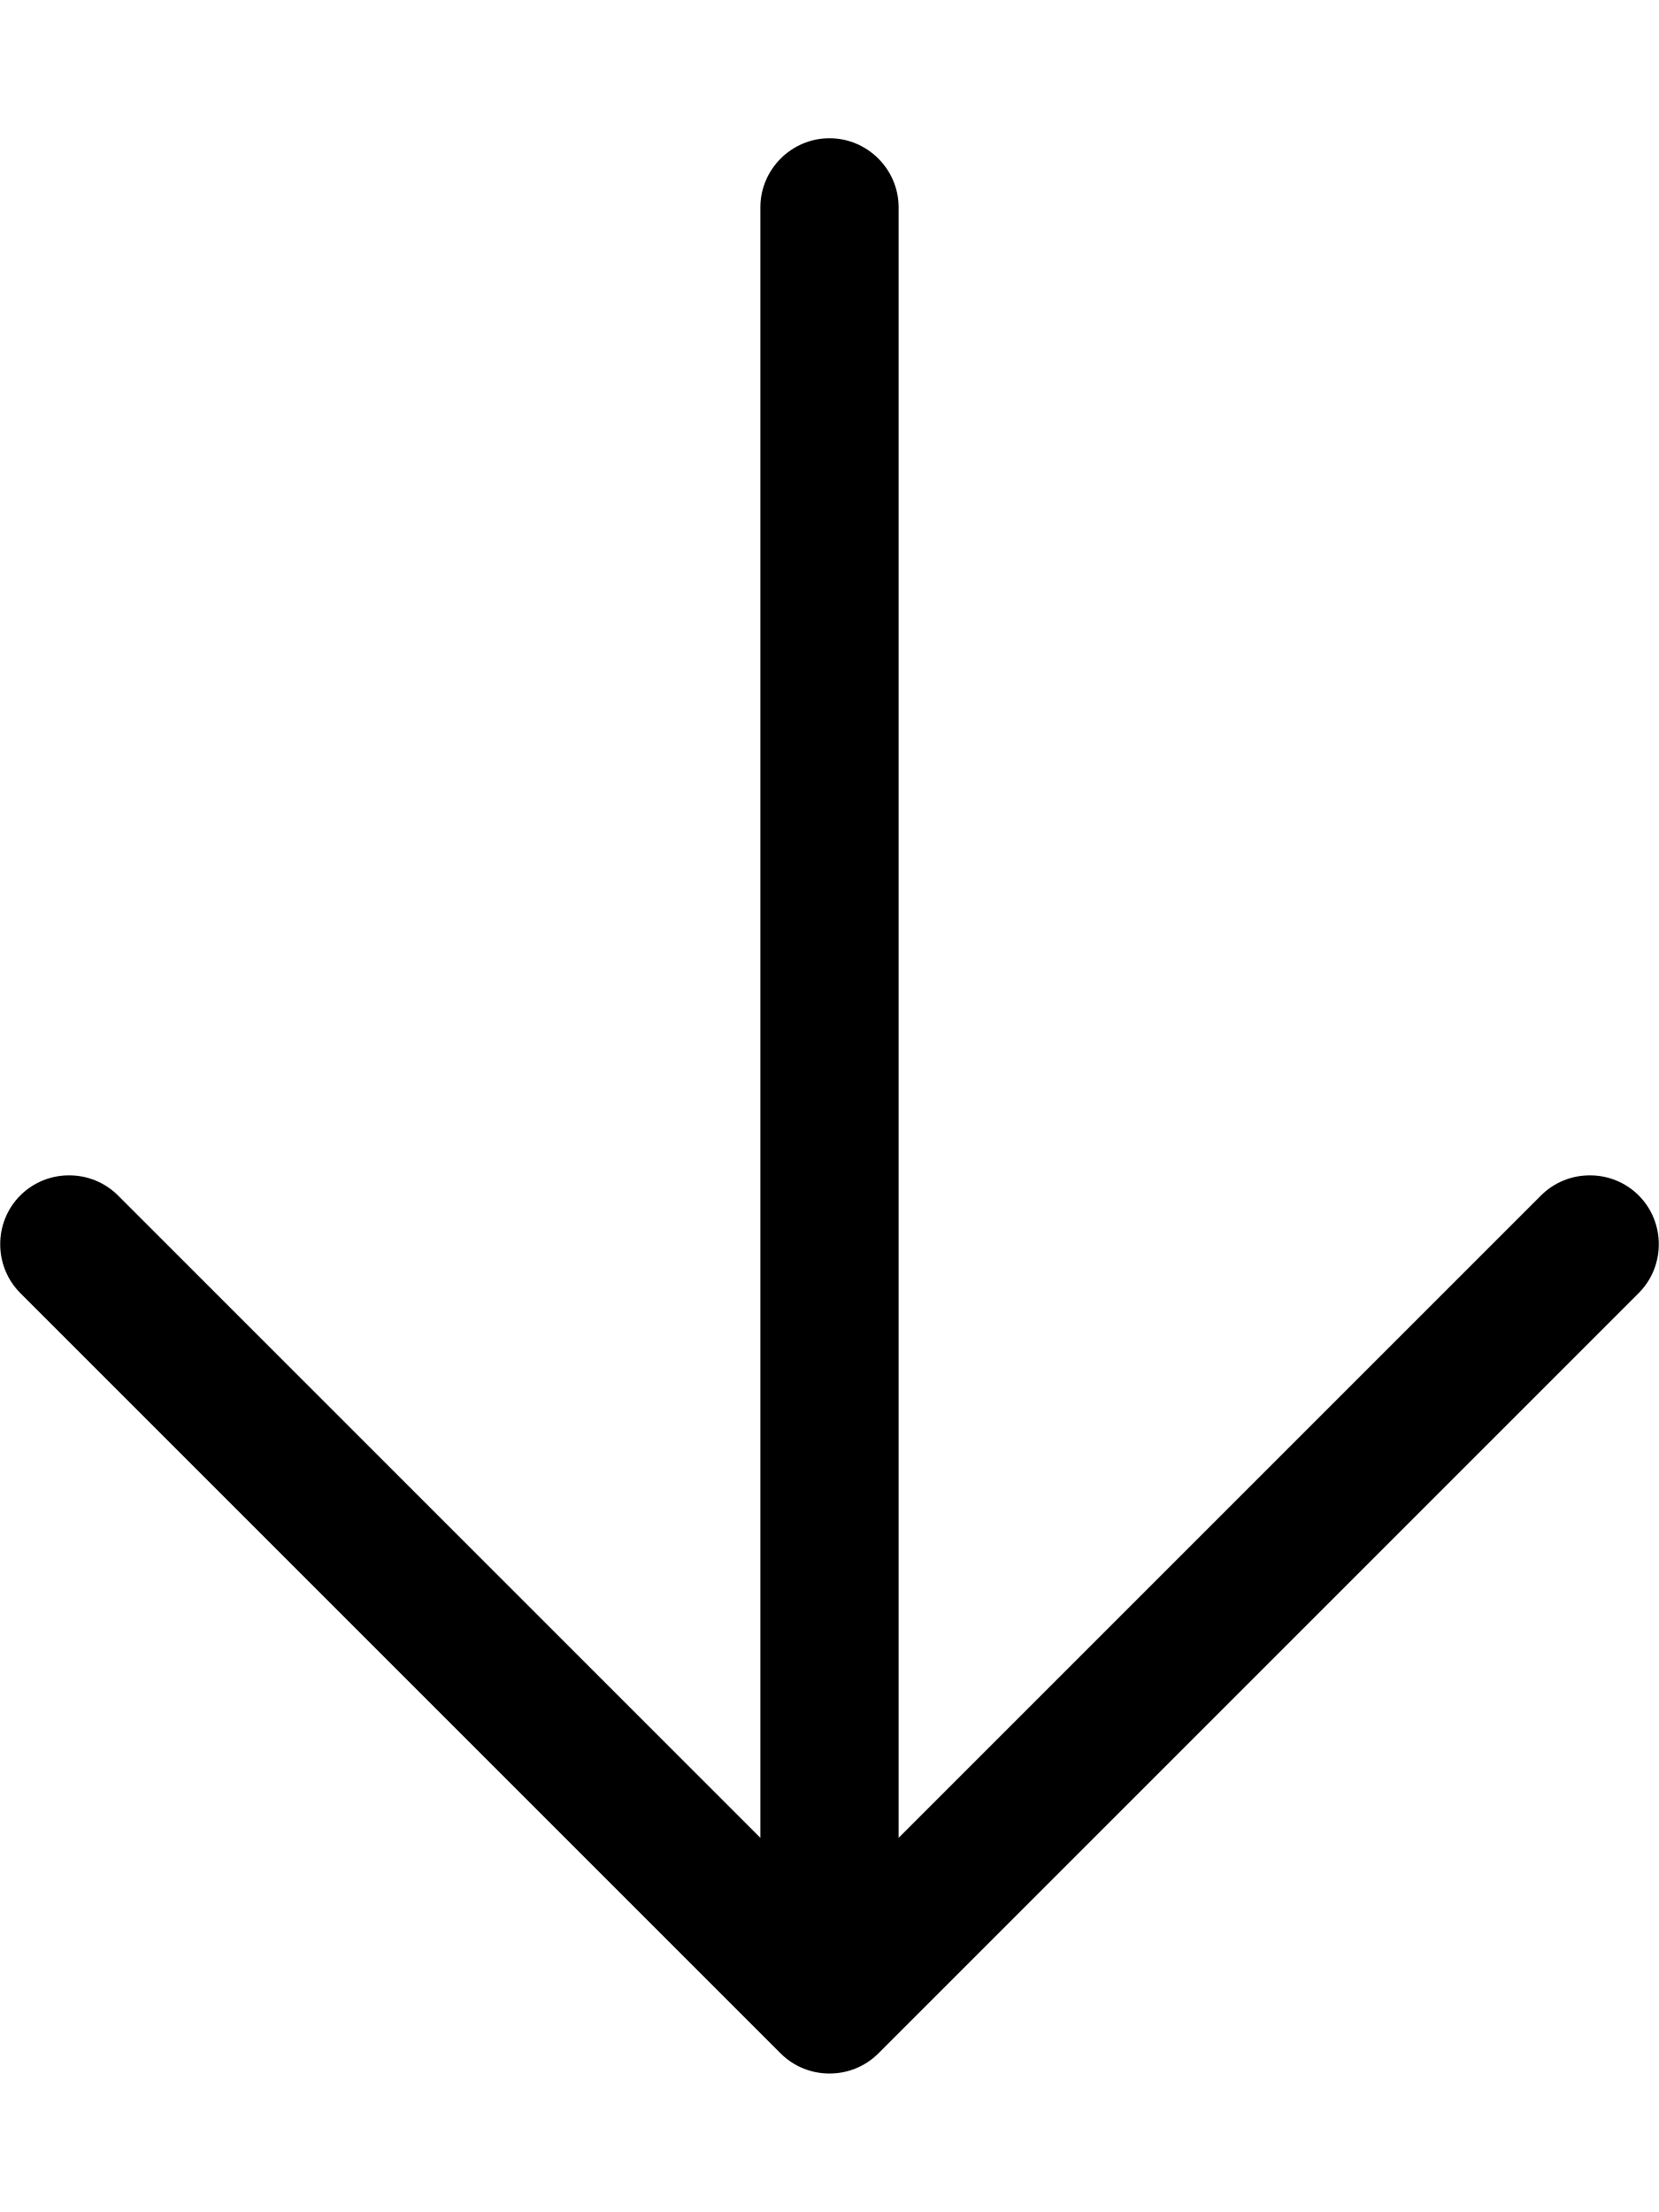
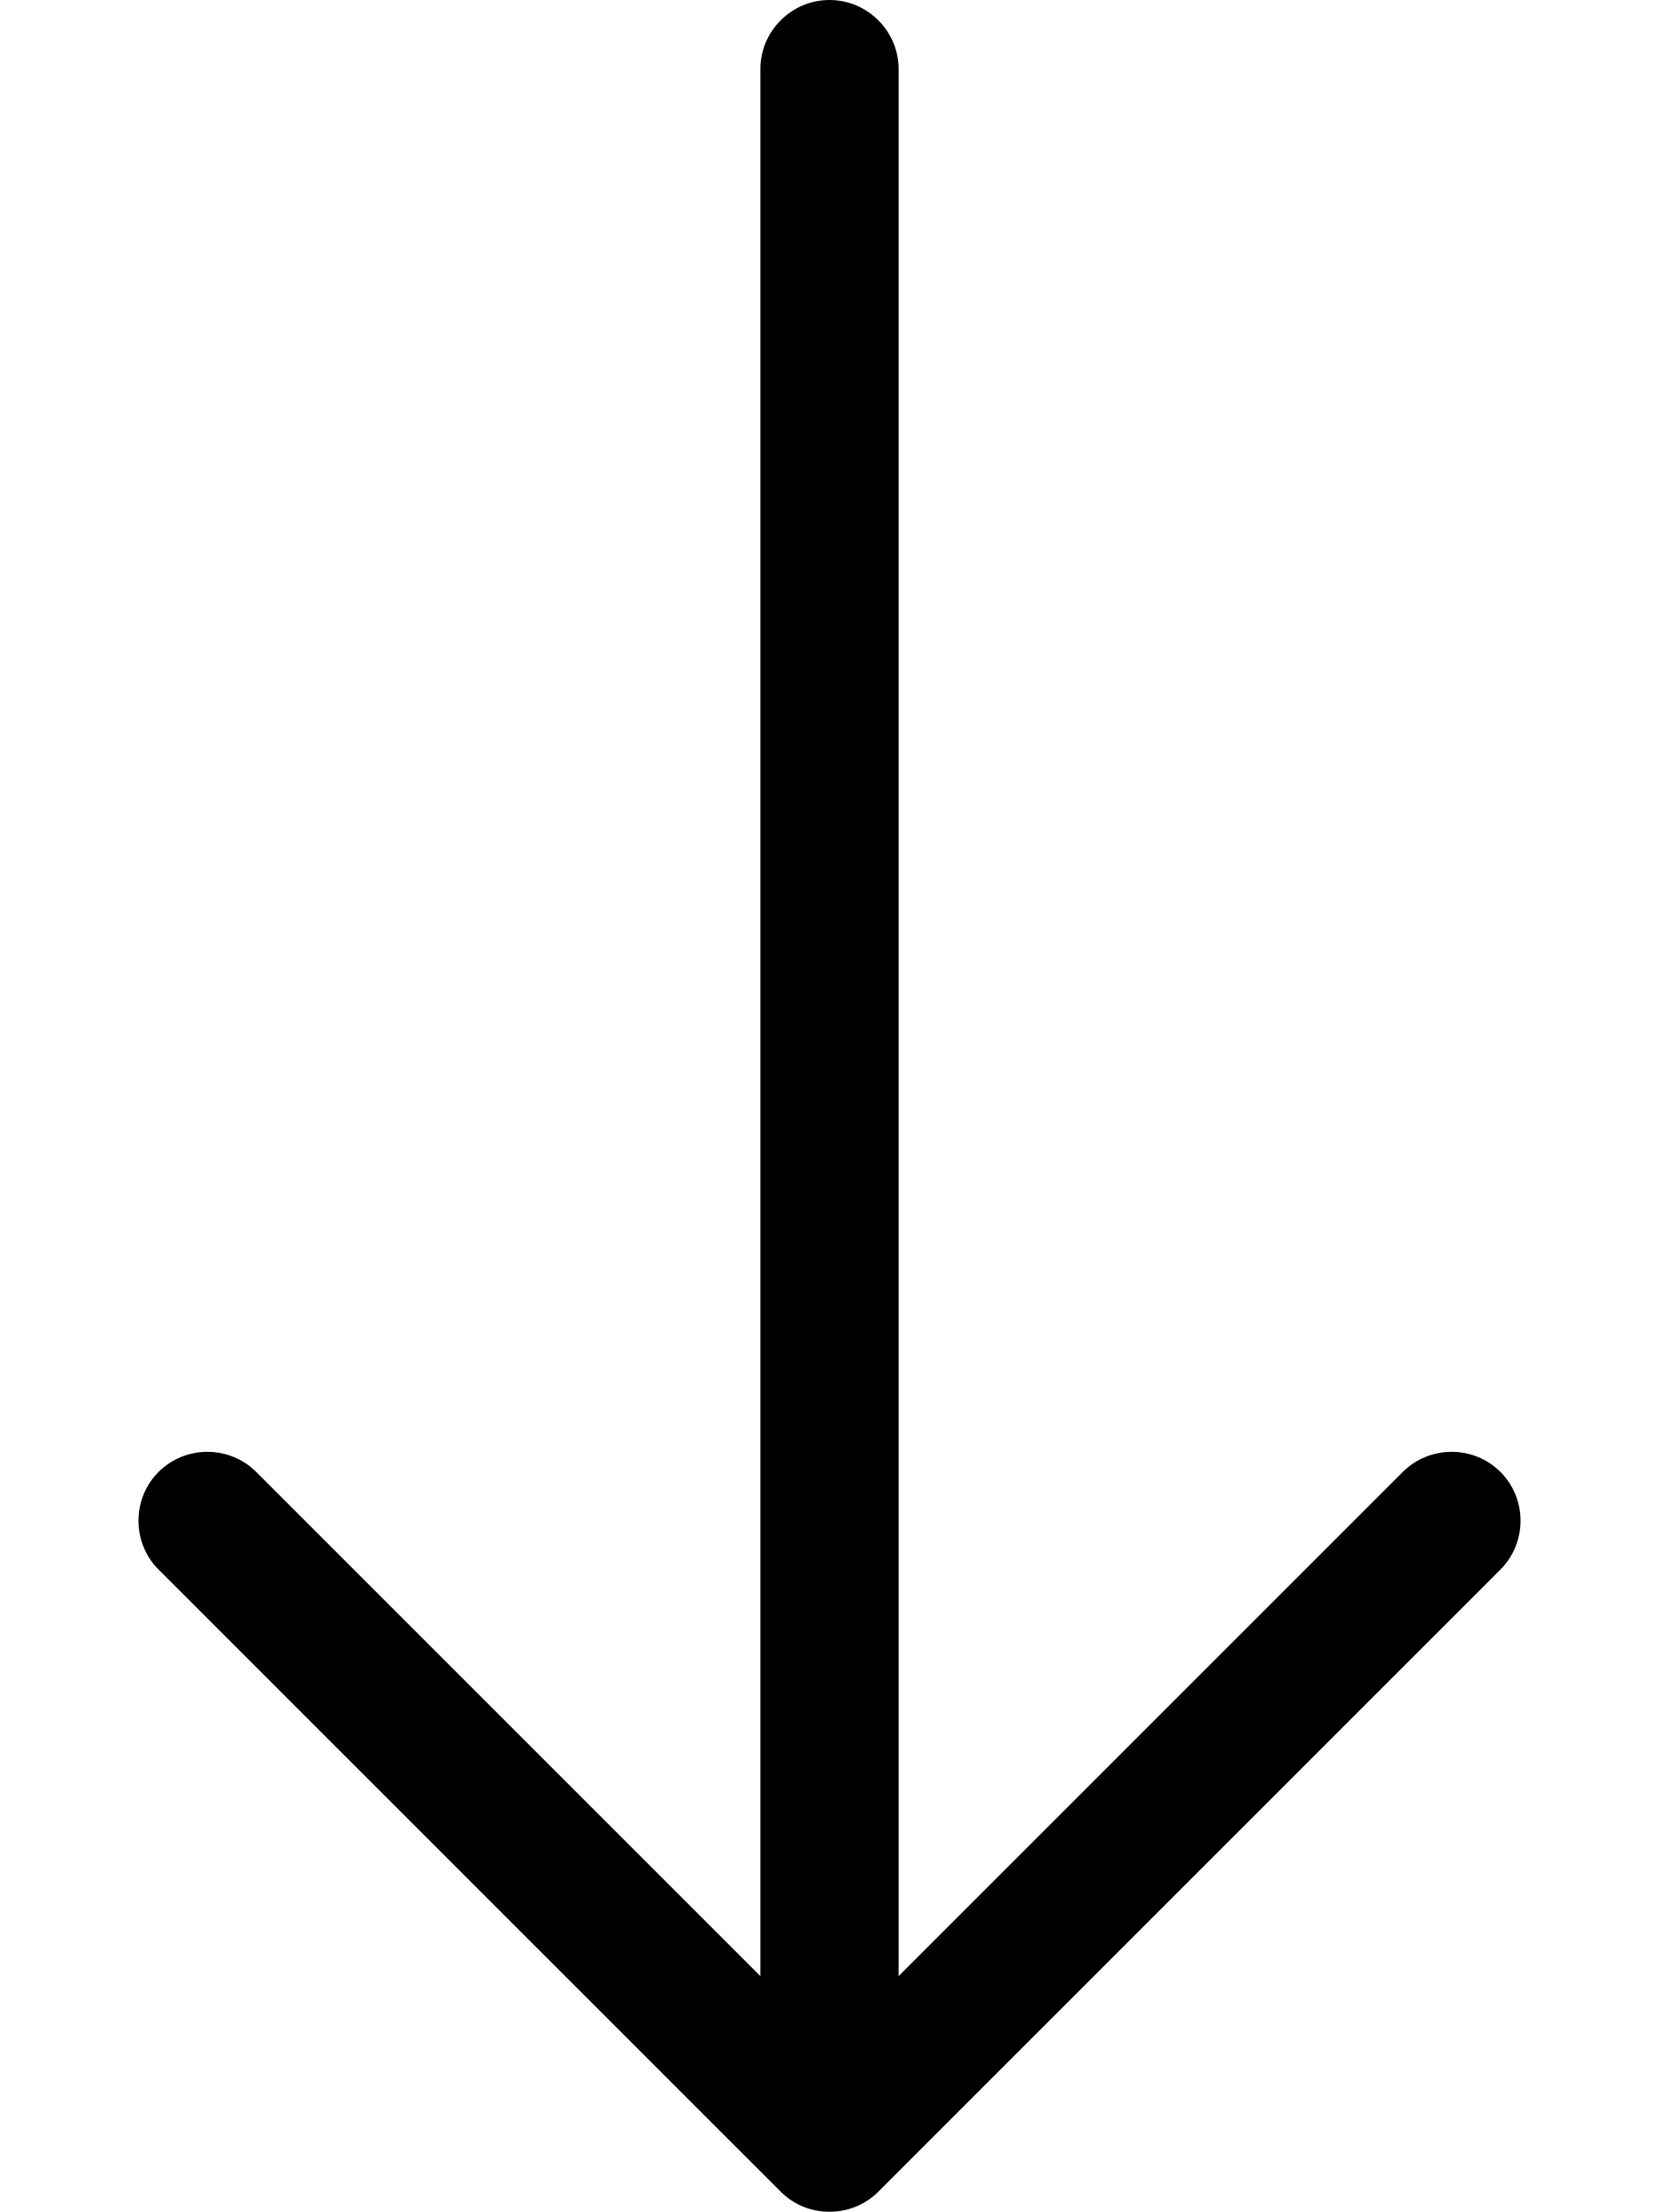
<svg xmlns="http://www.w3.org/2000/svg" viewBox="0 0 384 512">
-   <path d="M180.7 475.3c6.2 6.2 16.4 6.2 22.6 0l176-176c6.2-6.2 6.2-16.4 0-22.6s-16.4-6.2-22.6 0L208 425.4 208 48c0-8.8-7.2-16-16-16s-16 7.2-16 16l0 377.4L27.3 276.7c-6.2-6.2-16.4-6.2-22.6 0s-6.2 16.4 0 22.6l176 176z" />
+   <path d="M180.7 507.3c6.2 6.2 16.4 6.2 22.6 0l144-144c6.2-6.2 6.2-16.4 0-22.6s-16.4-6.2-22.6 0L208 457.4 208 16c0-8.8-7.2-16-16-16s-16 7.2-16 16l0 441.4L59.3 340.7c-6.2-6.2-16.4-6.2-22.6 0s-6.2 16.4 0 22.6l144 144z" />
</svg>
